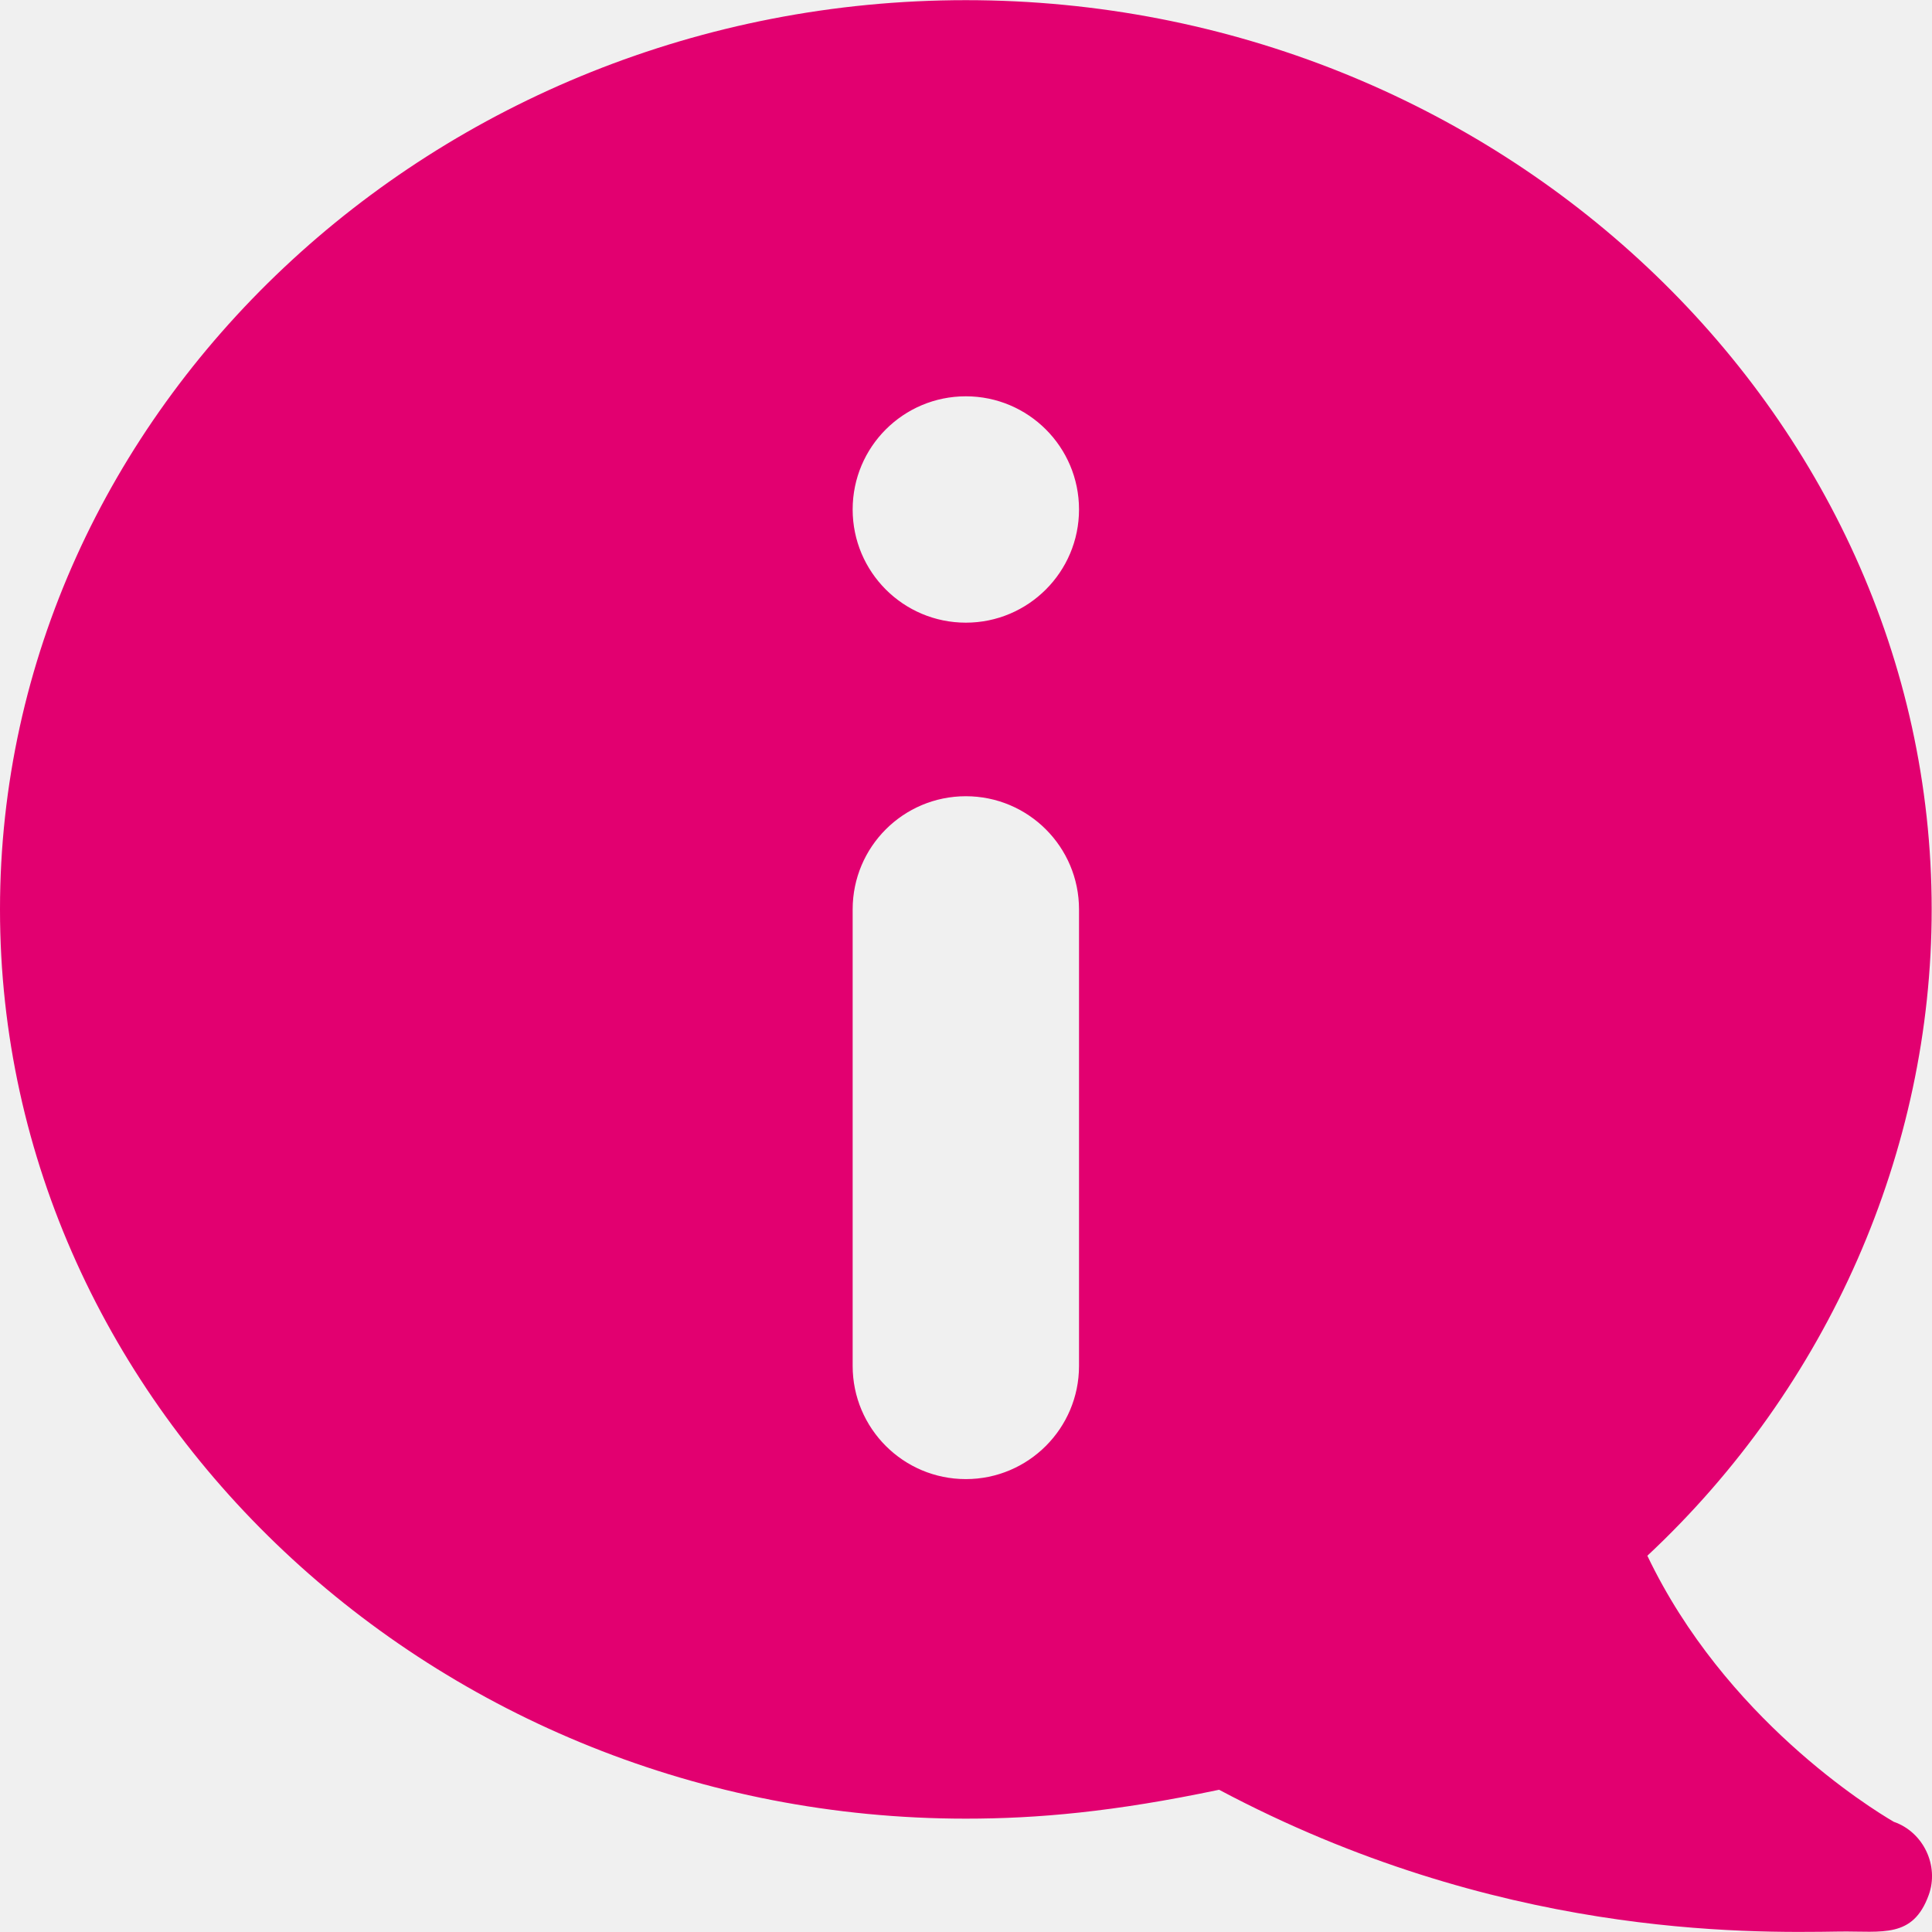
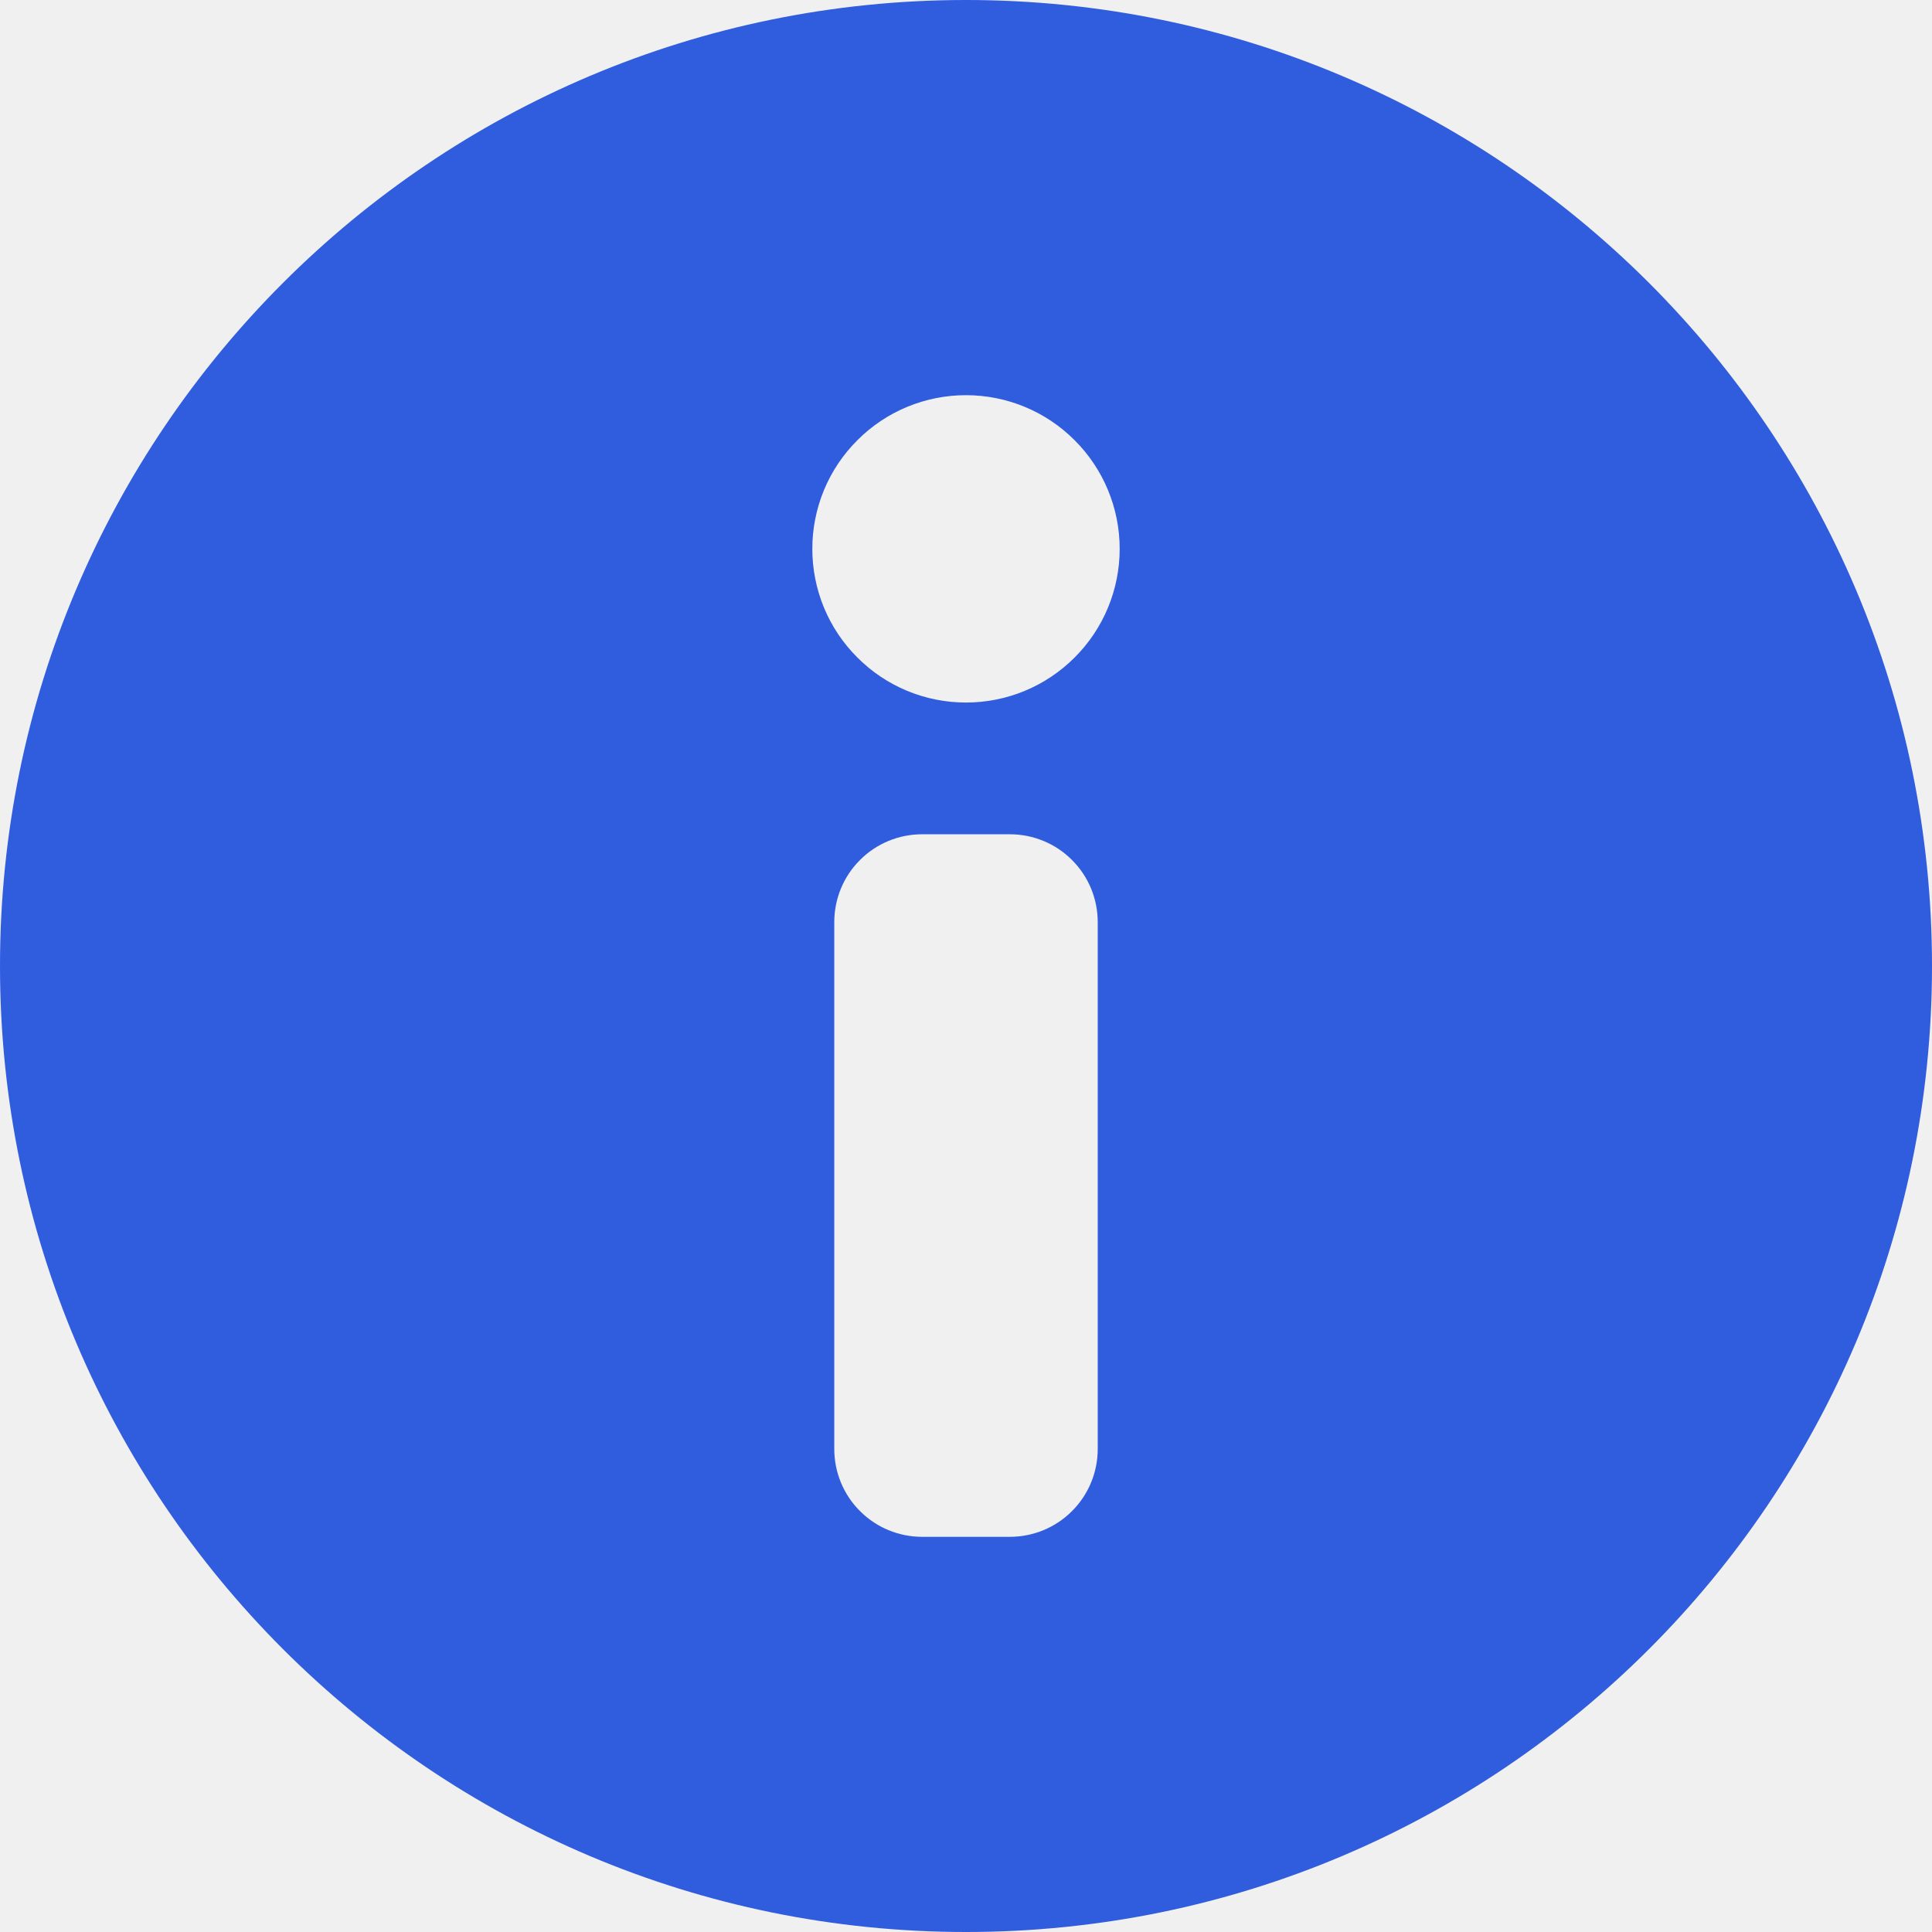
- <svg xmlns="http://www.w3.org/2000/svg" width="24" height="24" viewBox="0 0 24 24" fill="none">
-   <g clip-path="url(#clip0_17030_2324)">
-     <path d="M23.525 22.631C23.23 22.459 21.428 21.343 20.464 19.326C22.715 17.222 23.996 14.293 23.996 11.297C23.996 5.095 18.588 0.002 11.998 0.002C5.408 0.002 0 5.095 0 11.297C0 17.499 5.408 22.592 11.998 22.592C12.882 22.592 13.833 22.509 15.144 22.233C18.589 24.064 21.682 24.013 22.859 23.994C23.383 23.988 23.763 24.082 23.959 23.541C24.091 23.178 23.895 22.759 23.525 22.631ZM13.404 16.968C13.404 17.744 12.774 18.374 11.998 18.374C11.221 18.374 10.592 17.744 10.592 16.968V11.297C10.592 10.52 11.221 9.891 11.998 9.891C12.774 9.891 13.404 10.52 13.404 11.297V16.968ZM11.998 7.735C11.221 7.735 10.592 7.105 10.592 6.329C10.592 5.552 11.221 4.923 11.998 4.923C12.774 4.923 13.404 5.552 13.404 6.329C13.404 7.105 12.774 7.735 11.998 7.735Z" fill="#E20070" />
-   </g>
-   <defs>
-     <clipPath id="clip0_17030_2324">
-       <rect width="24" height="24" fill="white" />
-     </clipPath>
-   </defs>
+ <svg xmlns="http://www.w3.org/2000/svg" width="22" height="22" viewBox="0 0 22 22" fill="none">
+   <path d="M11 0C4.925 0 0 4.925 0 11C0 17.075 4.925 22 11 22C17.075 22 22 17.075 22 11C22 4.925 17.075 0 11 0ZM12.5 16.5C12.5 16.765 12.395 17.02 12.207 17.207C12.02 17.395 11.765 17.5 11.5 17.5H10.5C10.235 17.5 9.98 17.395 9.793 17.207C9.605 17.02 9.5 16.765 9.5 16.5V10.5C9.5 10.235 9.605 9.98 9.793 9.793C9.98 9.605 10.235 9.5 10.5 9.5H11.5C11.765 9.5 12.02 9.605 12.207 9.793C12.395 9.98 12.5 10.235 12.5 10.5V16.5ZM11 8C10.77 8 10.543 7.955 10.33 7.867C10.118 7.779 9.925 7.65 9.763 7.487C9.6 7.325 9.471 7.132 9.383 6.92C9.295 6.707 9.25 6.48 9.25 6.25C9.25 6.02 9.295 5.793 9.383 5.58C9.471 5.368 9.6 5.175 9.763 5.013C9.925 4.85 10.118 4.721 10.33 4.633C10.543 4.545 10.77 4.5 11 4.5C11.464 4.5 11.909 4.684 12.237 5.013C12.566 5.341 12.75 5.786 12.75 6.25C12.75 6.714 12.566 7.159 12.237 7.487C11.909 7.816 11.464 8 11 8Z" fill="#305CDE" />
</svg>
